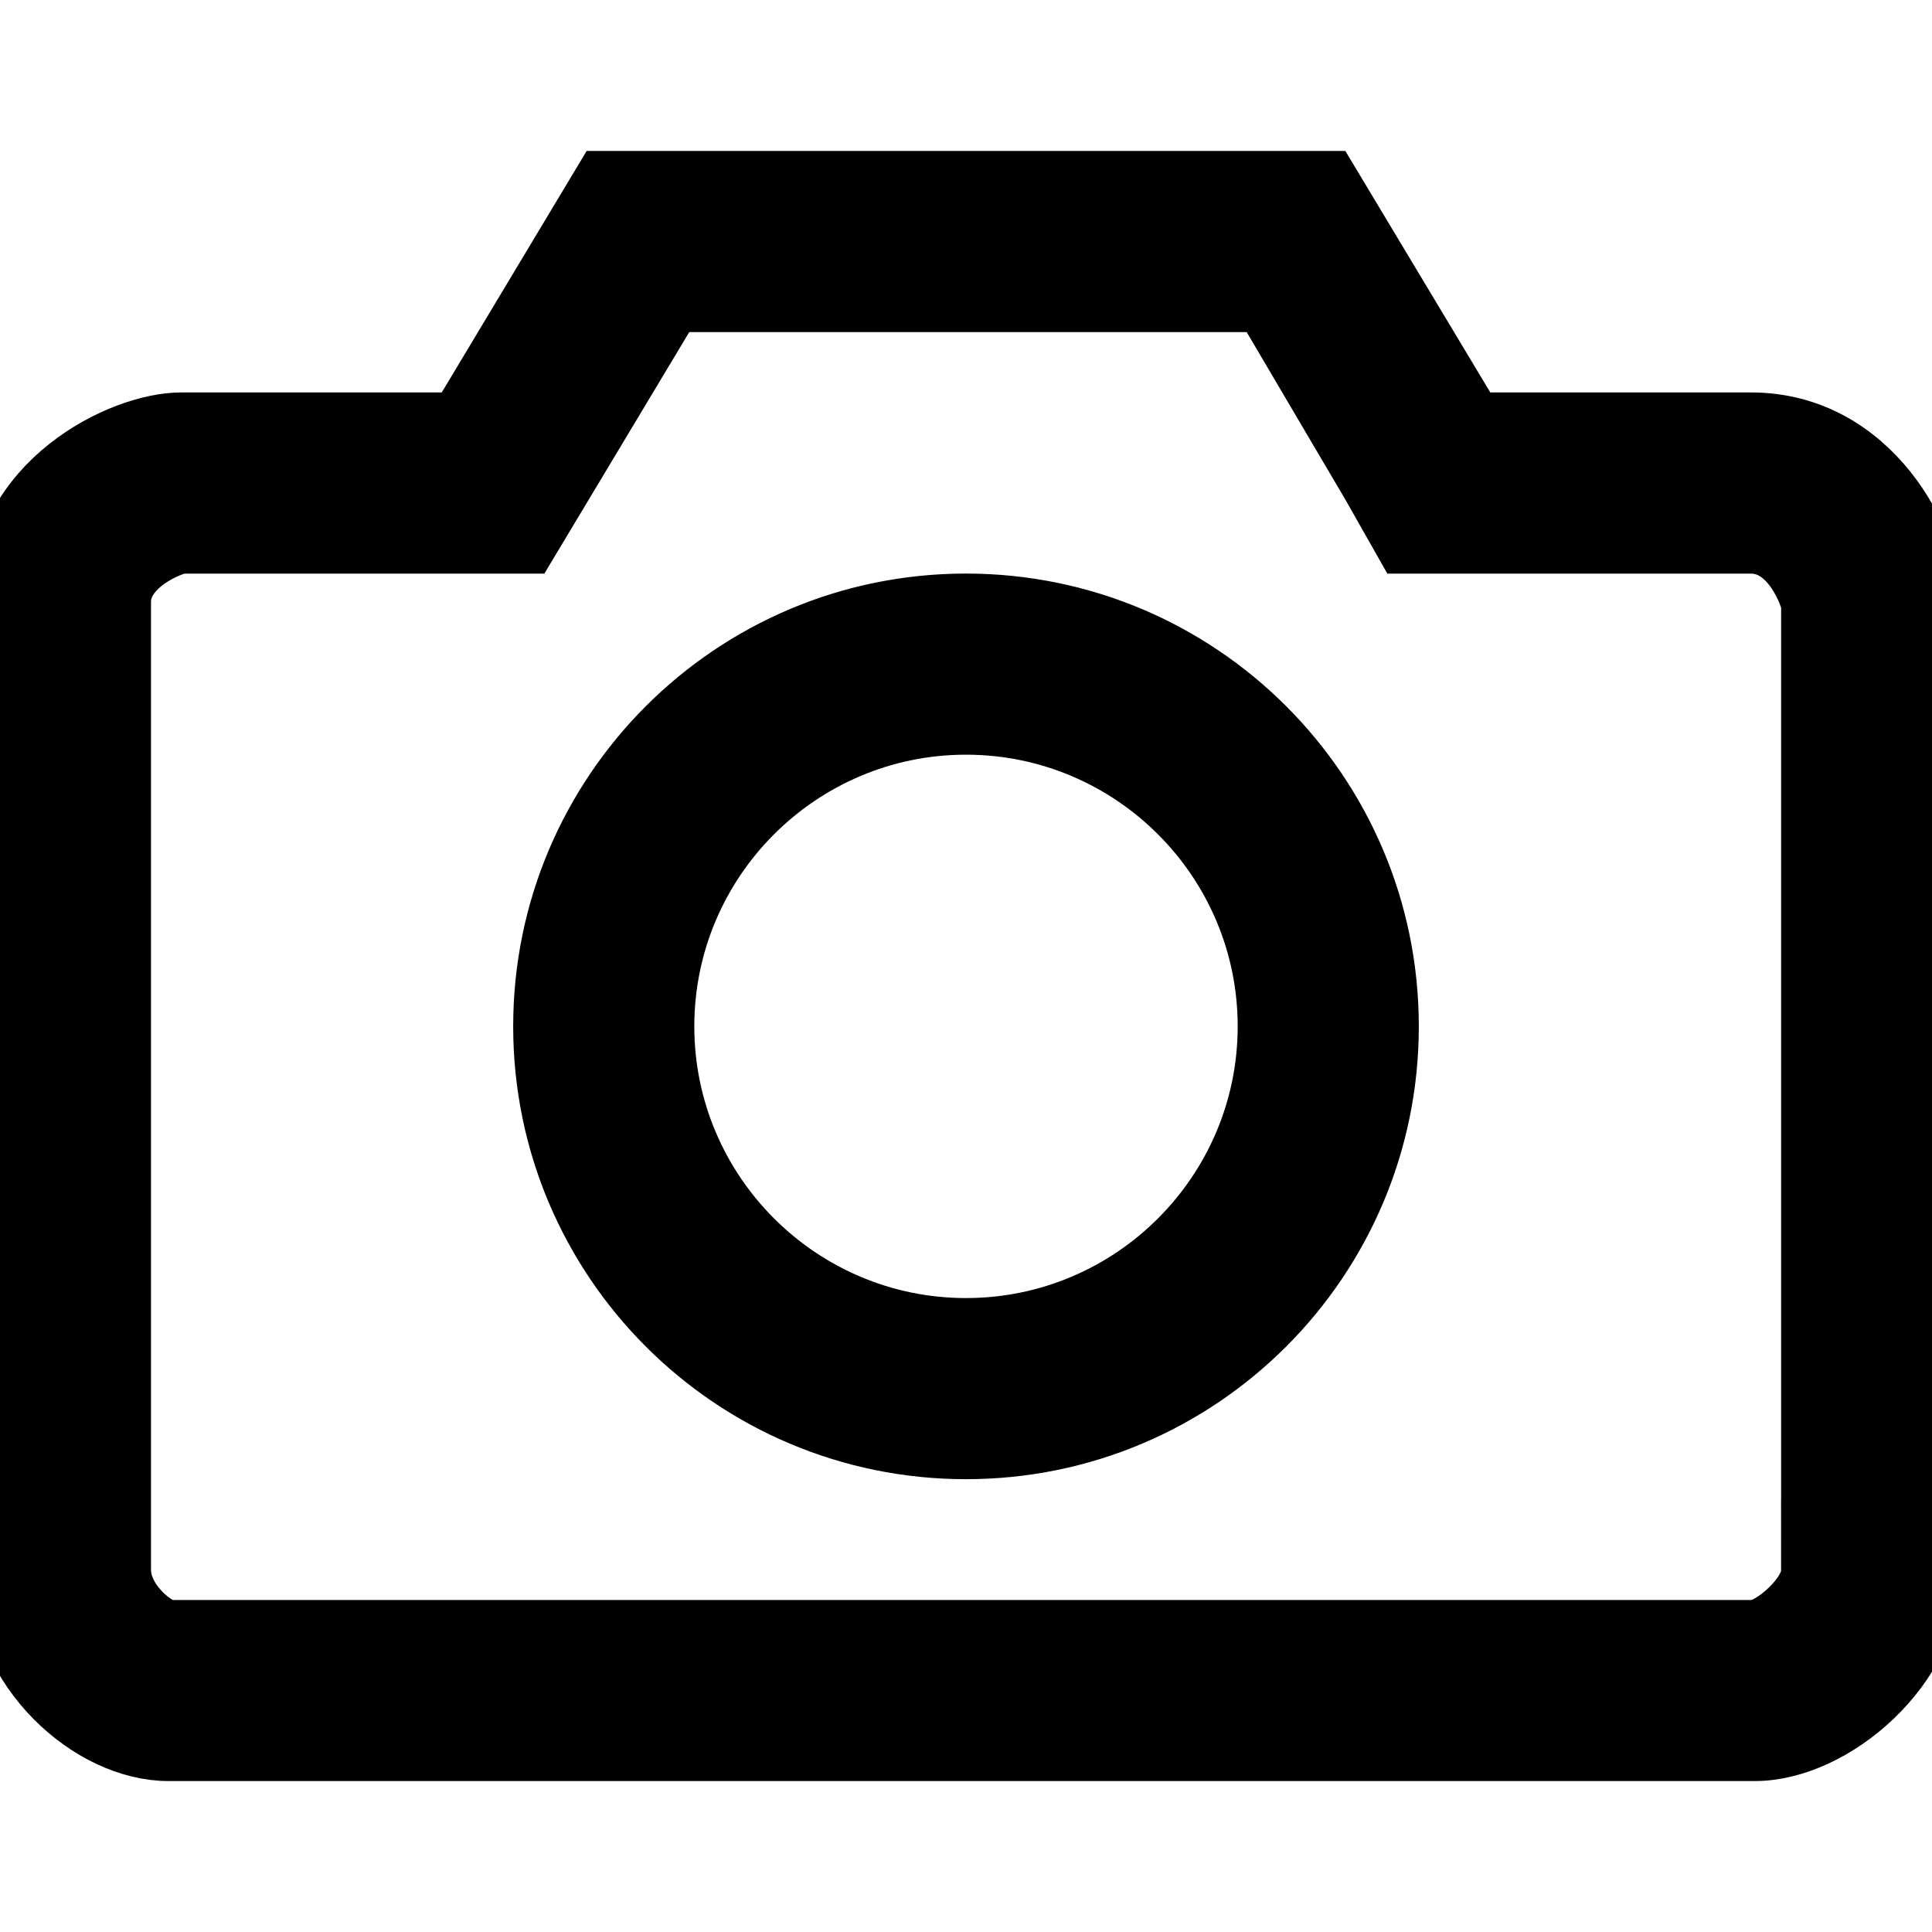
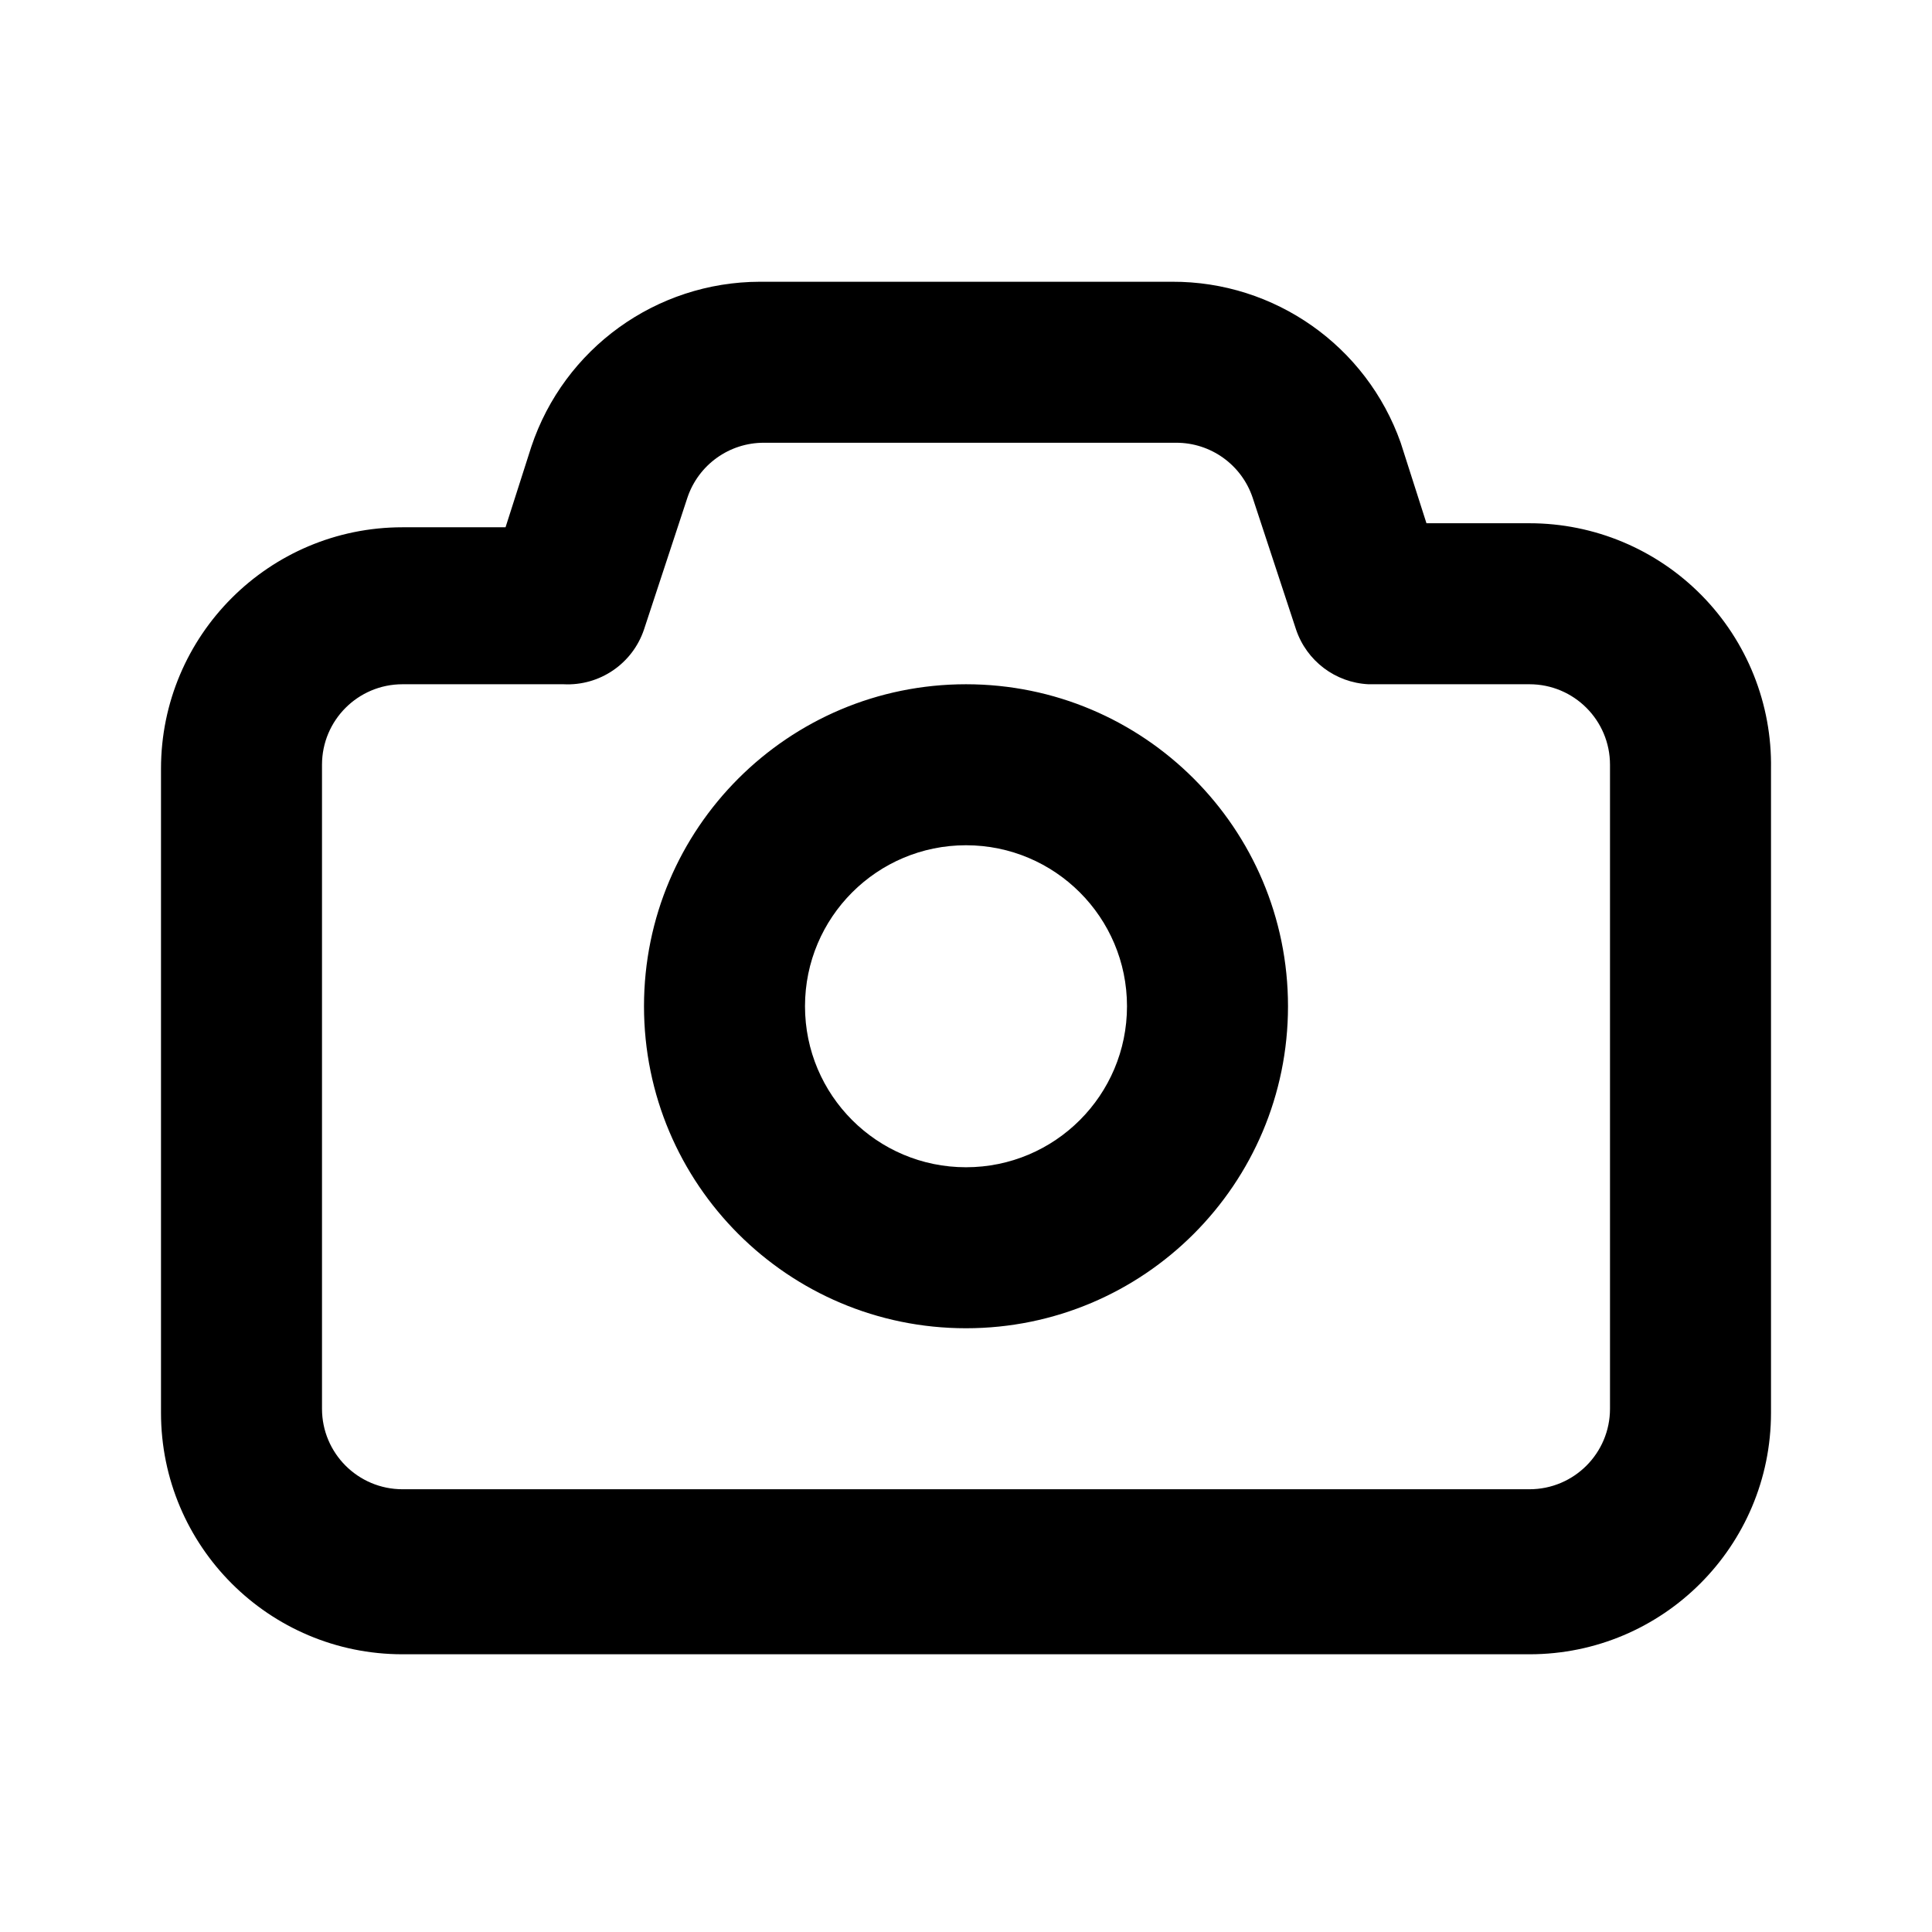
- <svg xmlns="http://www.w3.org/2000/svg" fill="currentColor" width="64px" height="64px" viewBox="0 0 32.00 32.00" version="1.1" stroke="currentColor" transform="rotate(0)">
+ <svg xmlns="http://www.w3.org/2000/svg" fill="currentColor" width="64px" height="64px" viewBox="0 0 24 24">
  <g id="SVGRepo_bgCarrier" stroke-width="0" />
  <g id="SVGRepo_tracerCarrier" stroke-linecap="round" stroke-linejoin="round" />
  <g id="SVGRepo_iconCarrier">
-     <path d="M29 7h-4.599l-2.401-4h-12l-2.4 4h-4.6c-1 0-3 1-3 2.969v16.031c0 1.657 1.5 3 2.792 3h26.271c1.313 0 2.938-1.406 2.938-2.968v-16.032c0-1-1-3-3-3zM30 26.032c0 0.395-0.639 0.947-0.937 0.969h-26.265c-0.232-0.019-0.797-0.47-0.797-1v-16.031c0-0.634 0.851-0.953 1-0.969h5.732l2.4-4h9.802l1.785 3.030 0.55 0.97h5.731c0.705 0 0.99 0.921 1 1v16.032zM16 10c-3.866 0-7 3.134-7 7s3.134 7 7 7 7-3.134 7-7-3.134-7-7-7zM16 22c-2.757 0-5-2.243-5-5s2.243-5 5-5 5 2.243 5 5-2.243 5-5 5z" />
+     <path d="M19,6.5H17.72l-.32-1a3,3,0,0,0-2.84-2H9.44A3,3,0,0,0,6.6,5.55l-.32,1H5a3,3,0,0,0-3,3v8a3,3,0,0,0,3,3H19a3,3,0,0,0,3-3v-8A3,3,0,0,0,19,6.5Zm1,11a1,1,0,0,1-1,1H5a1,1,0,0,1-1-1v-8a1,1,0,0,1,1-1H7a1,1,0,0,0,1-.68l.54-1.64a1,1,0,0,1,.95-.68h5.12a1,1,0,0,1,.95.68l.54,1.64A1,1,0,0,0,17,8.5h2a1,1,0,0,1,1,1Zm-8-9a4,4,0,1,0,4,4A4,4,0,0,0,12,8.5Zm0,6a2,2,0,1,1,2-2A2,2,0,0,1,12,14.5Z" />
  </g>
</svg>
